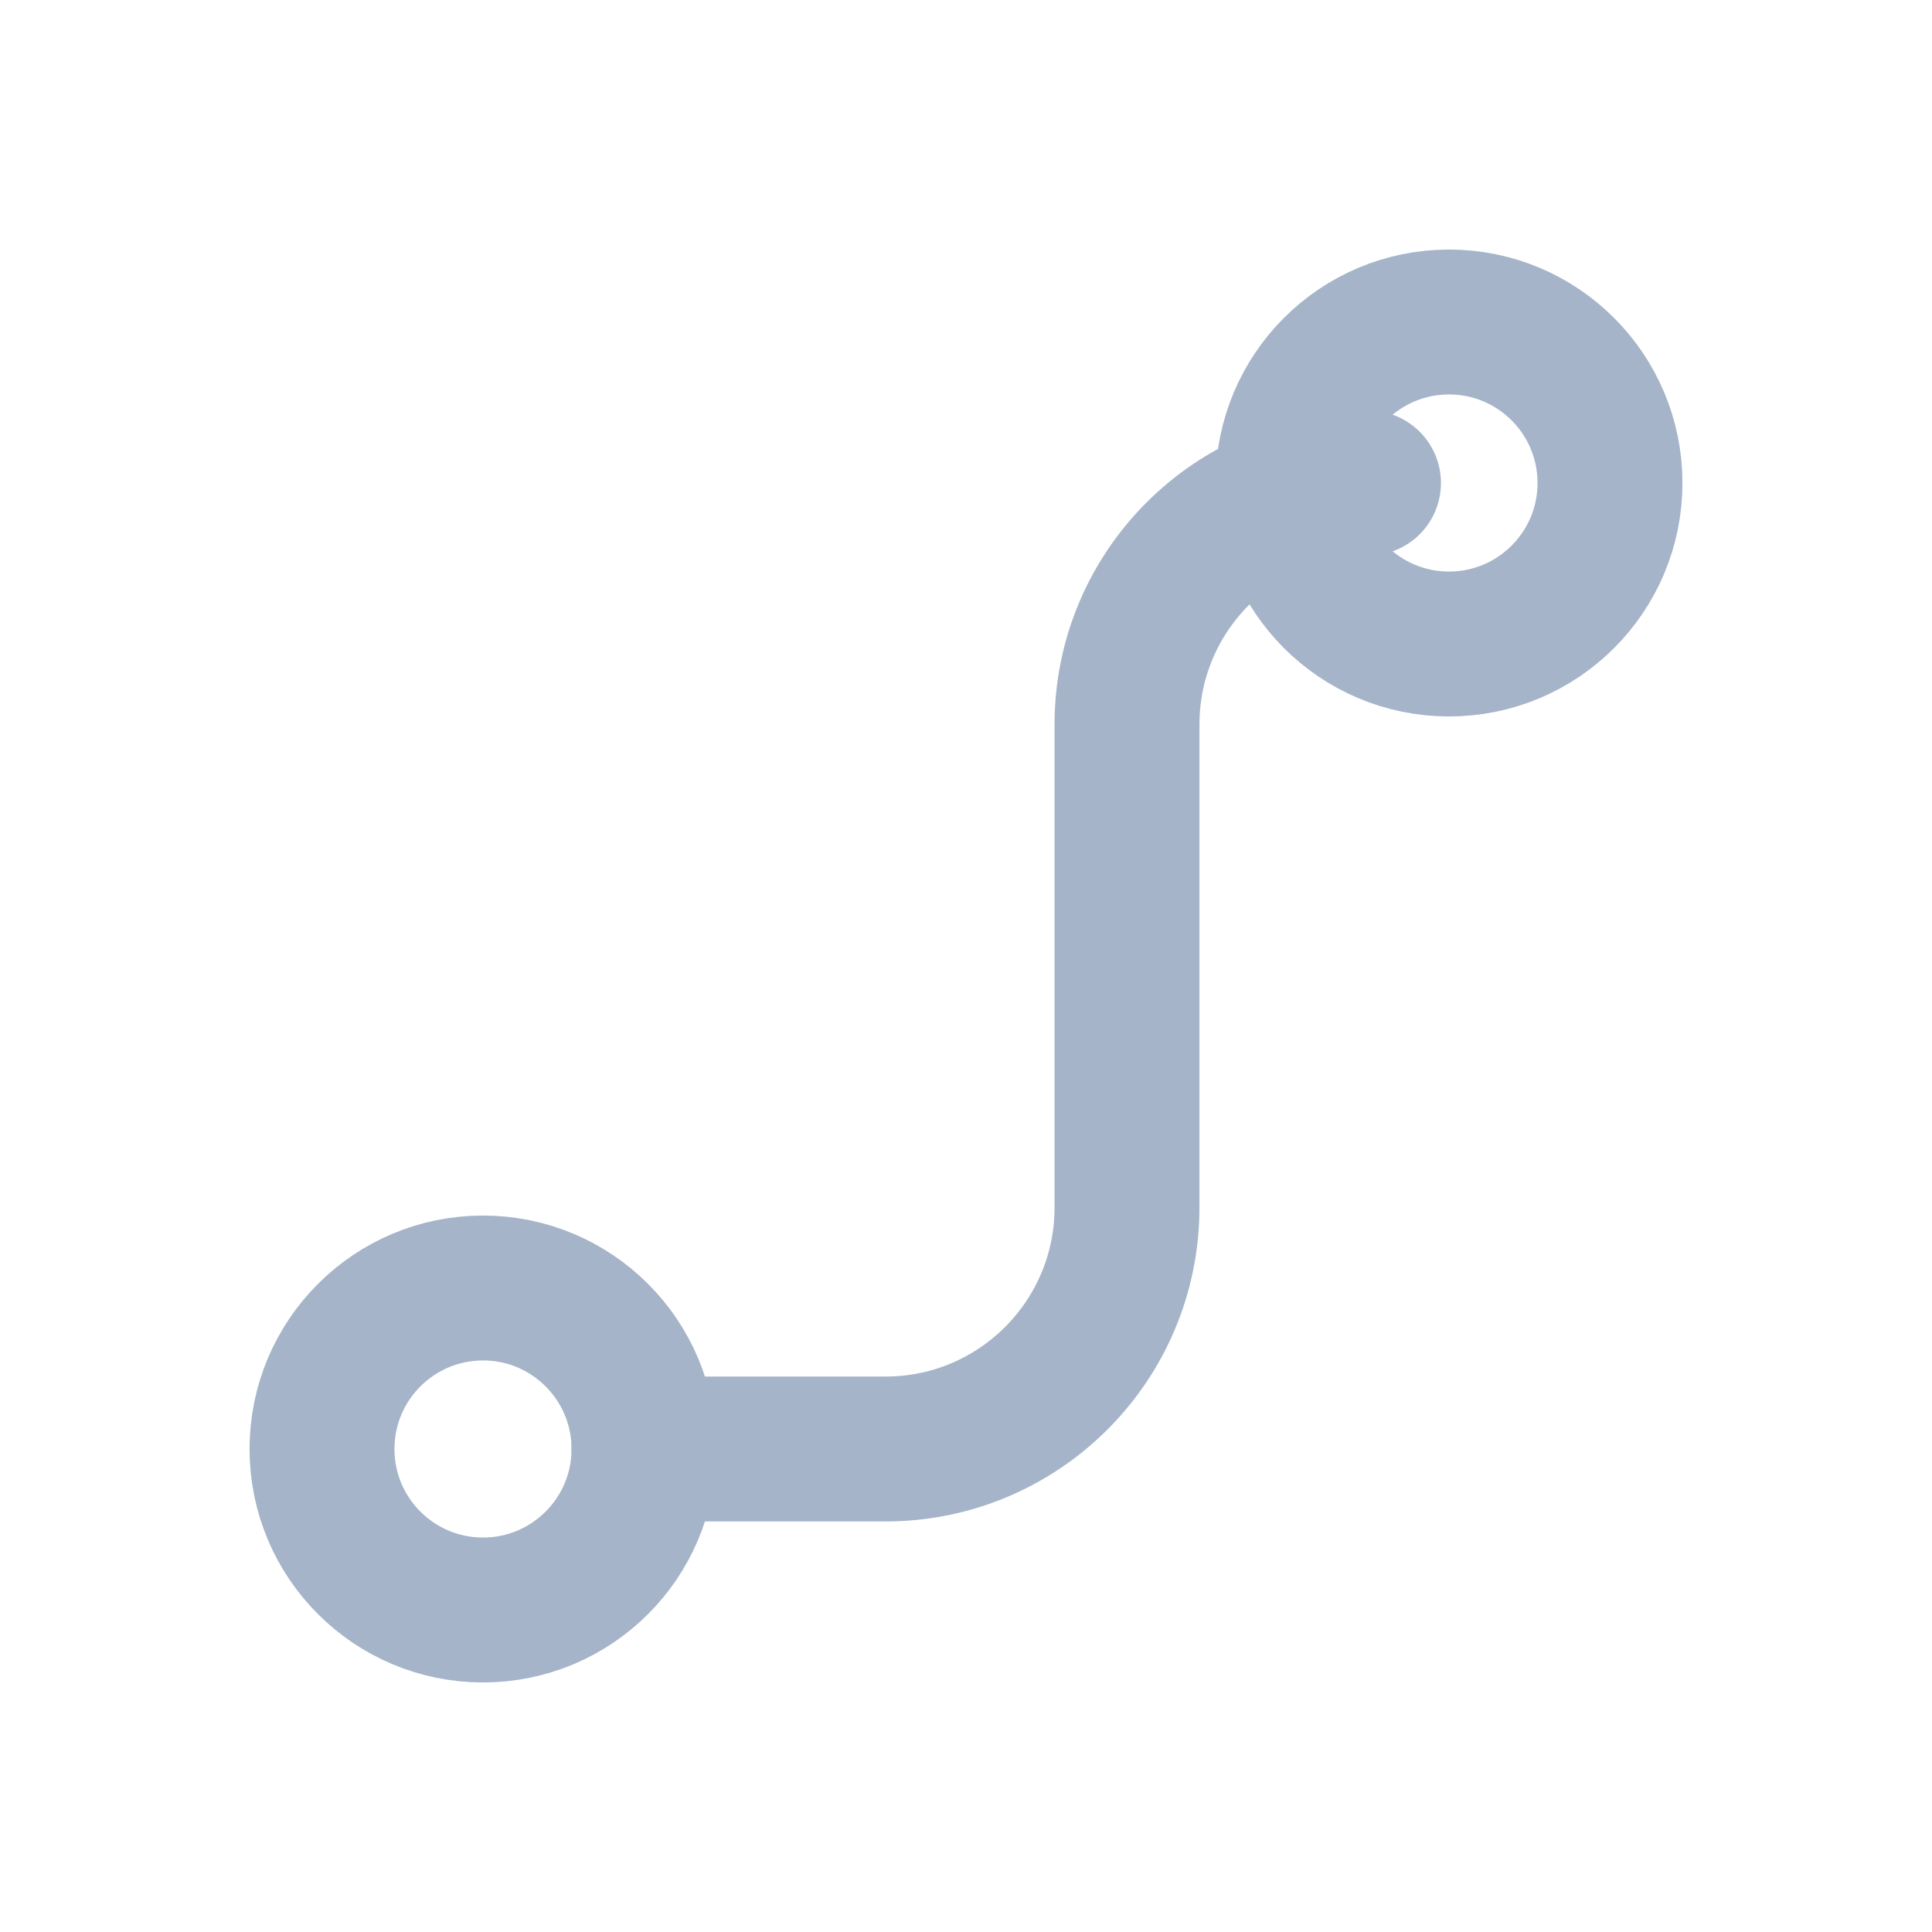
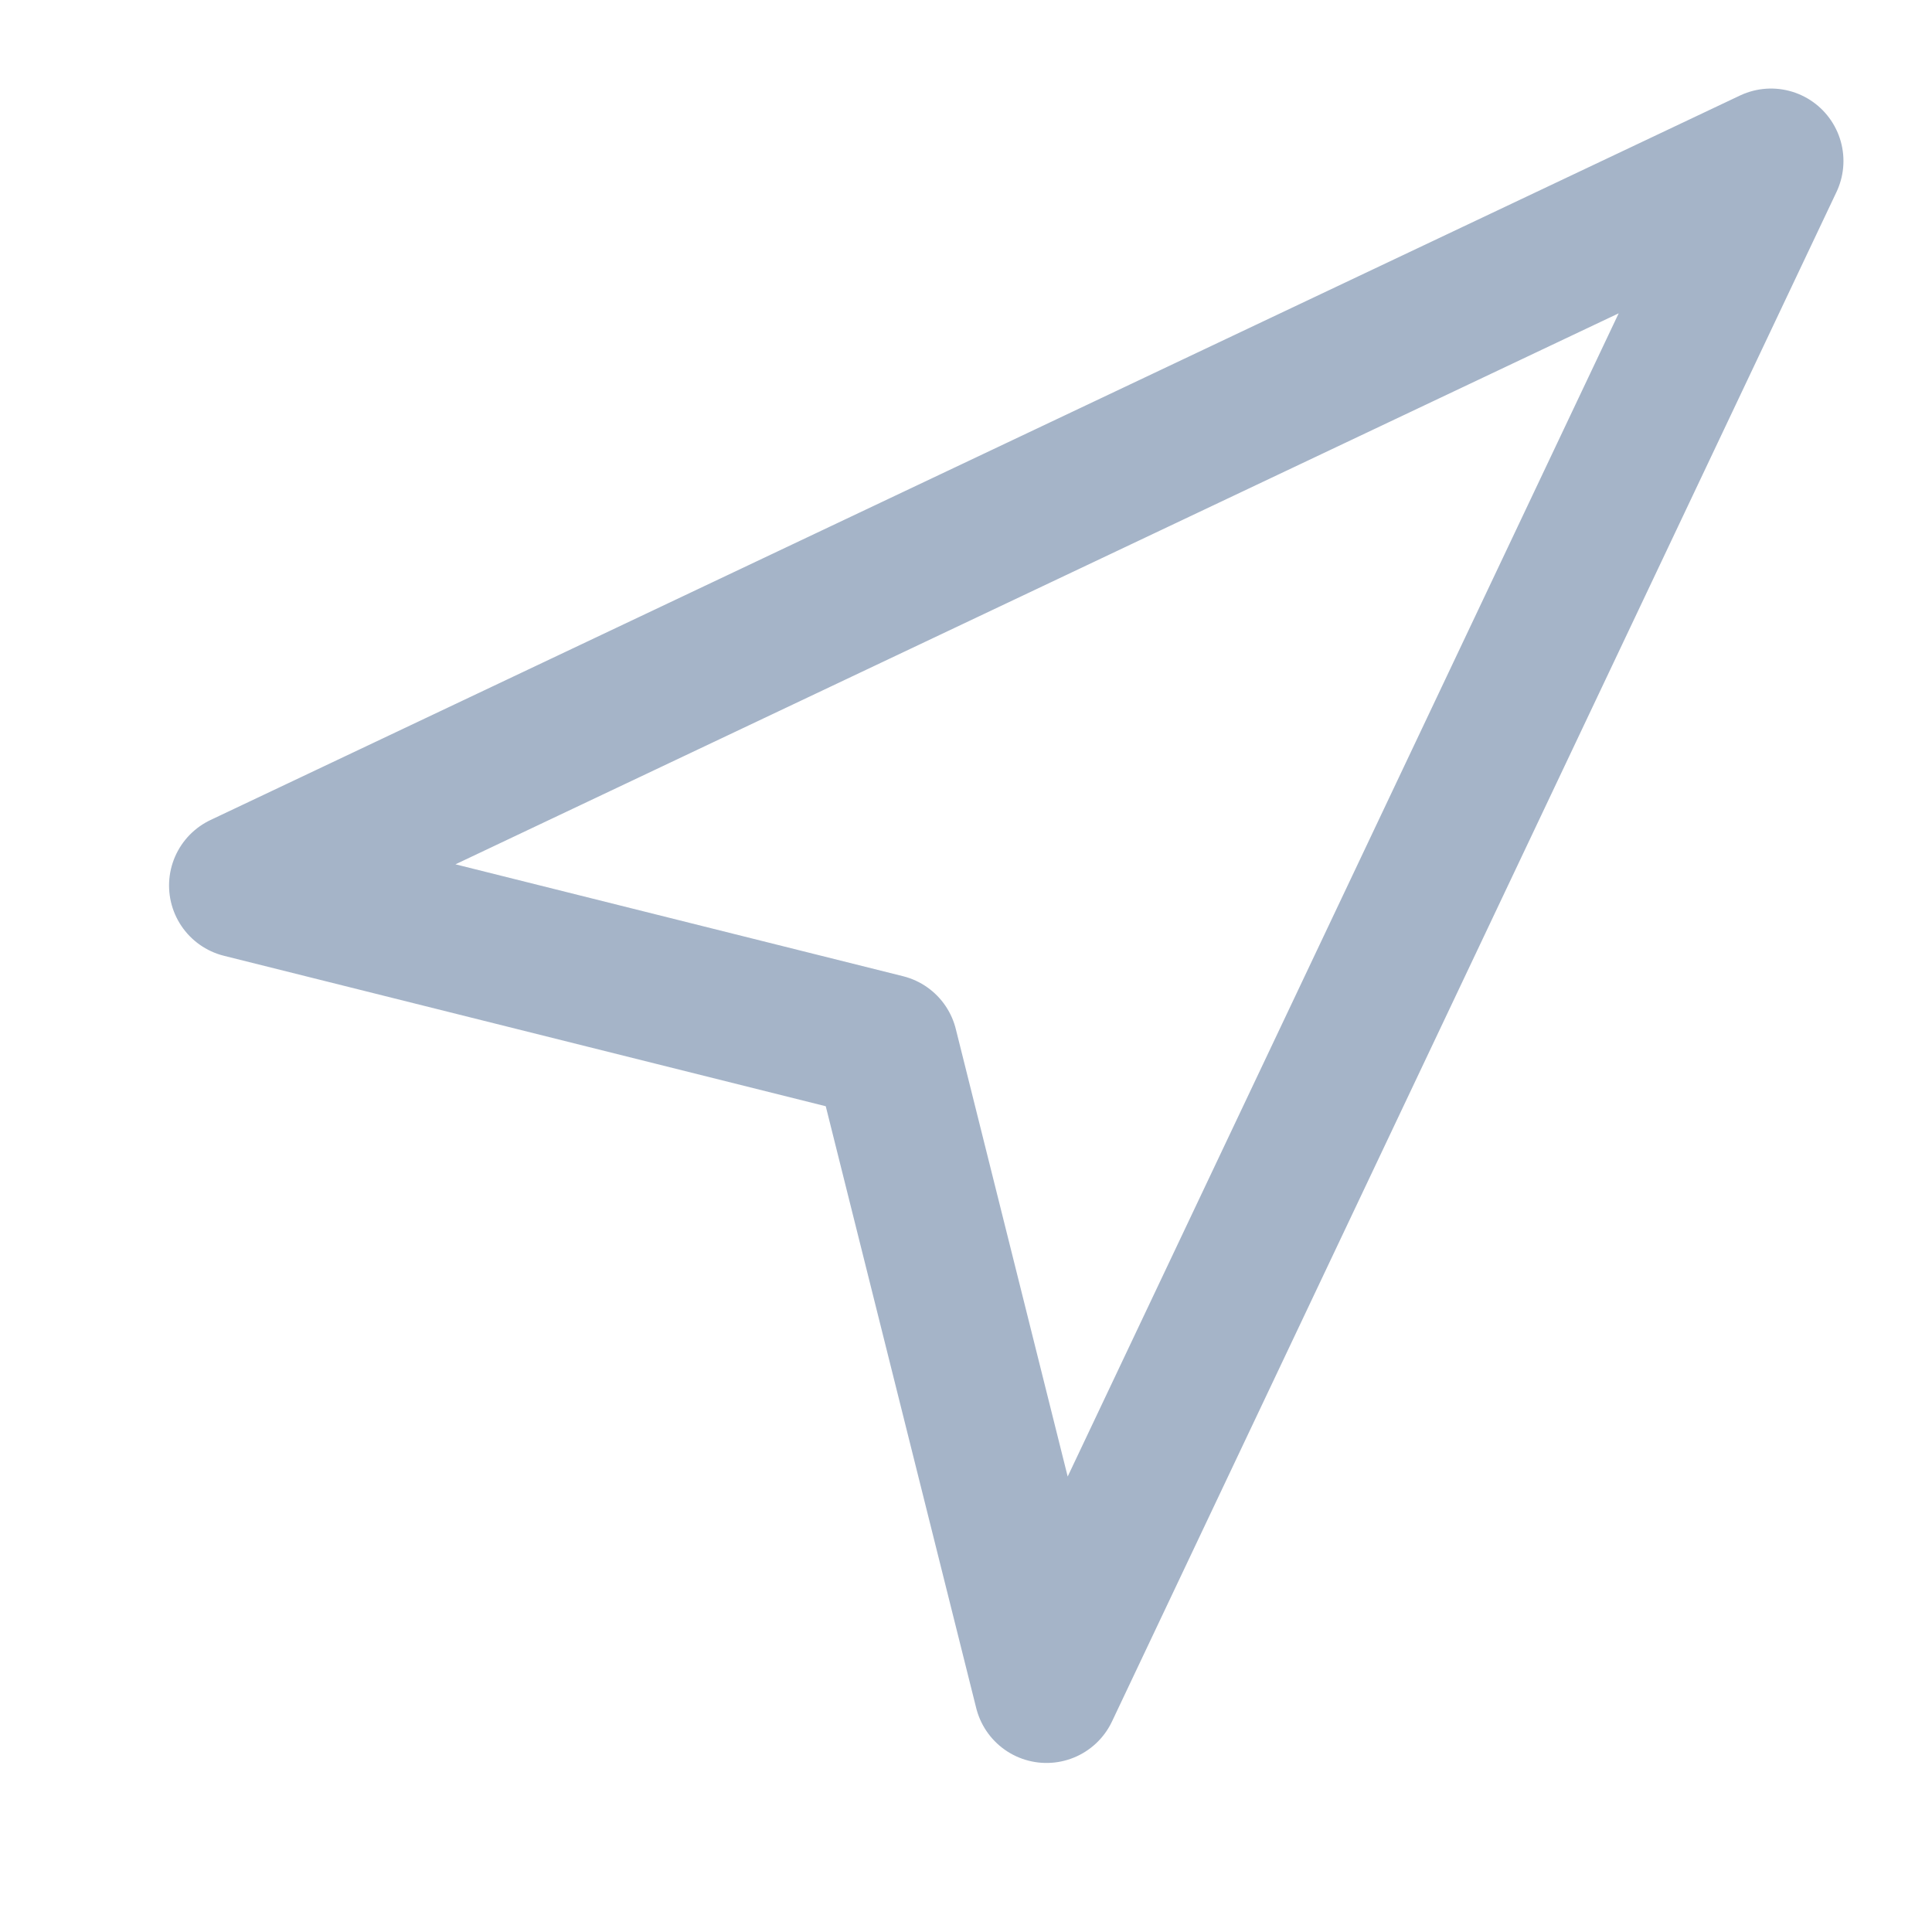
- <svg xmlns="http://www.w3.org/2000/svg" viewBox="0 0 24 24" fill="none" stroke="#a5b4c8" stroke-width="1.8" stroke-linecap="round">
-   <circle cx="6" cy="18" r="2" />
-   <circle cx="18" cy="6" r="2" />
-   <path d="M8 18h3a3 3 0 0 0 3-3V9a3 3 0 0 1 3-3" />
+ <svg xmlns="http://www.w3.org/2000/svg" viewBox="0 0 24 24" fill="none" stroke="#a5b4c8" stroke-width="1.8" stroke-linecap="round" stroke-linejoin="round">
+   <path d="m3 11 19-9-9 19-2-8-8-2Z" />
</svg>
